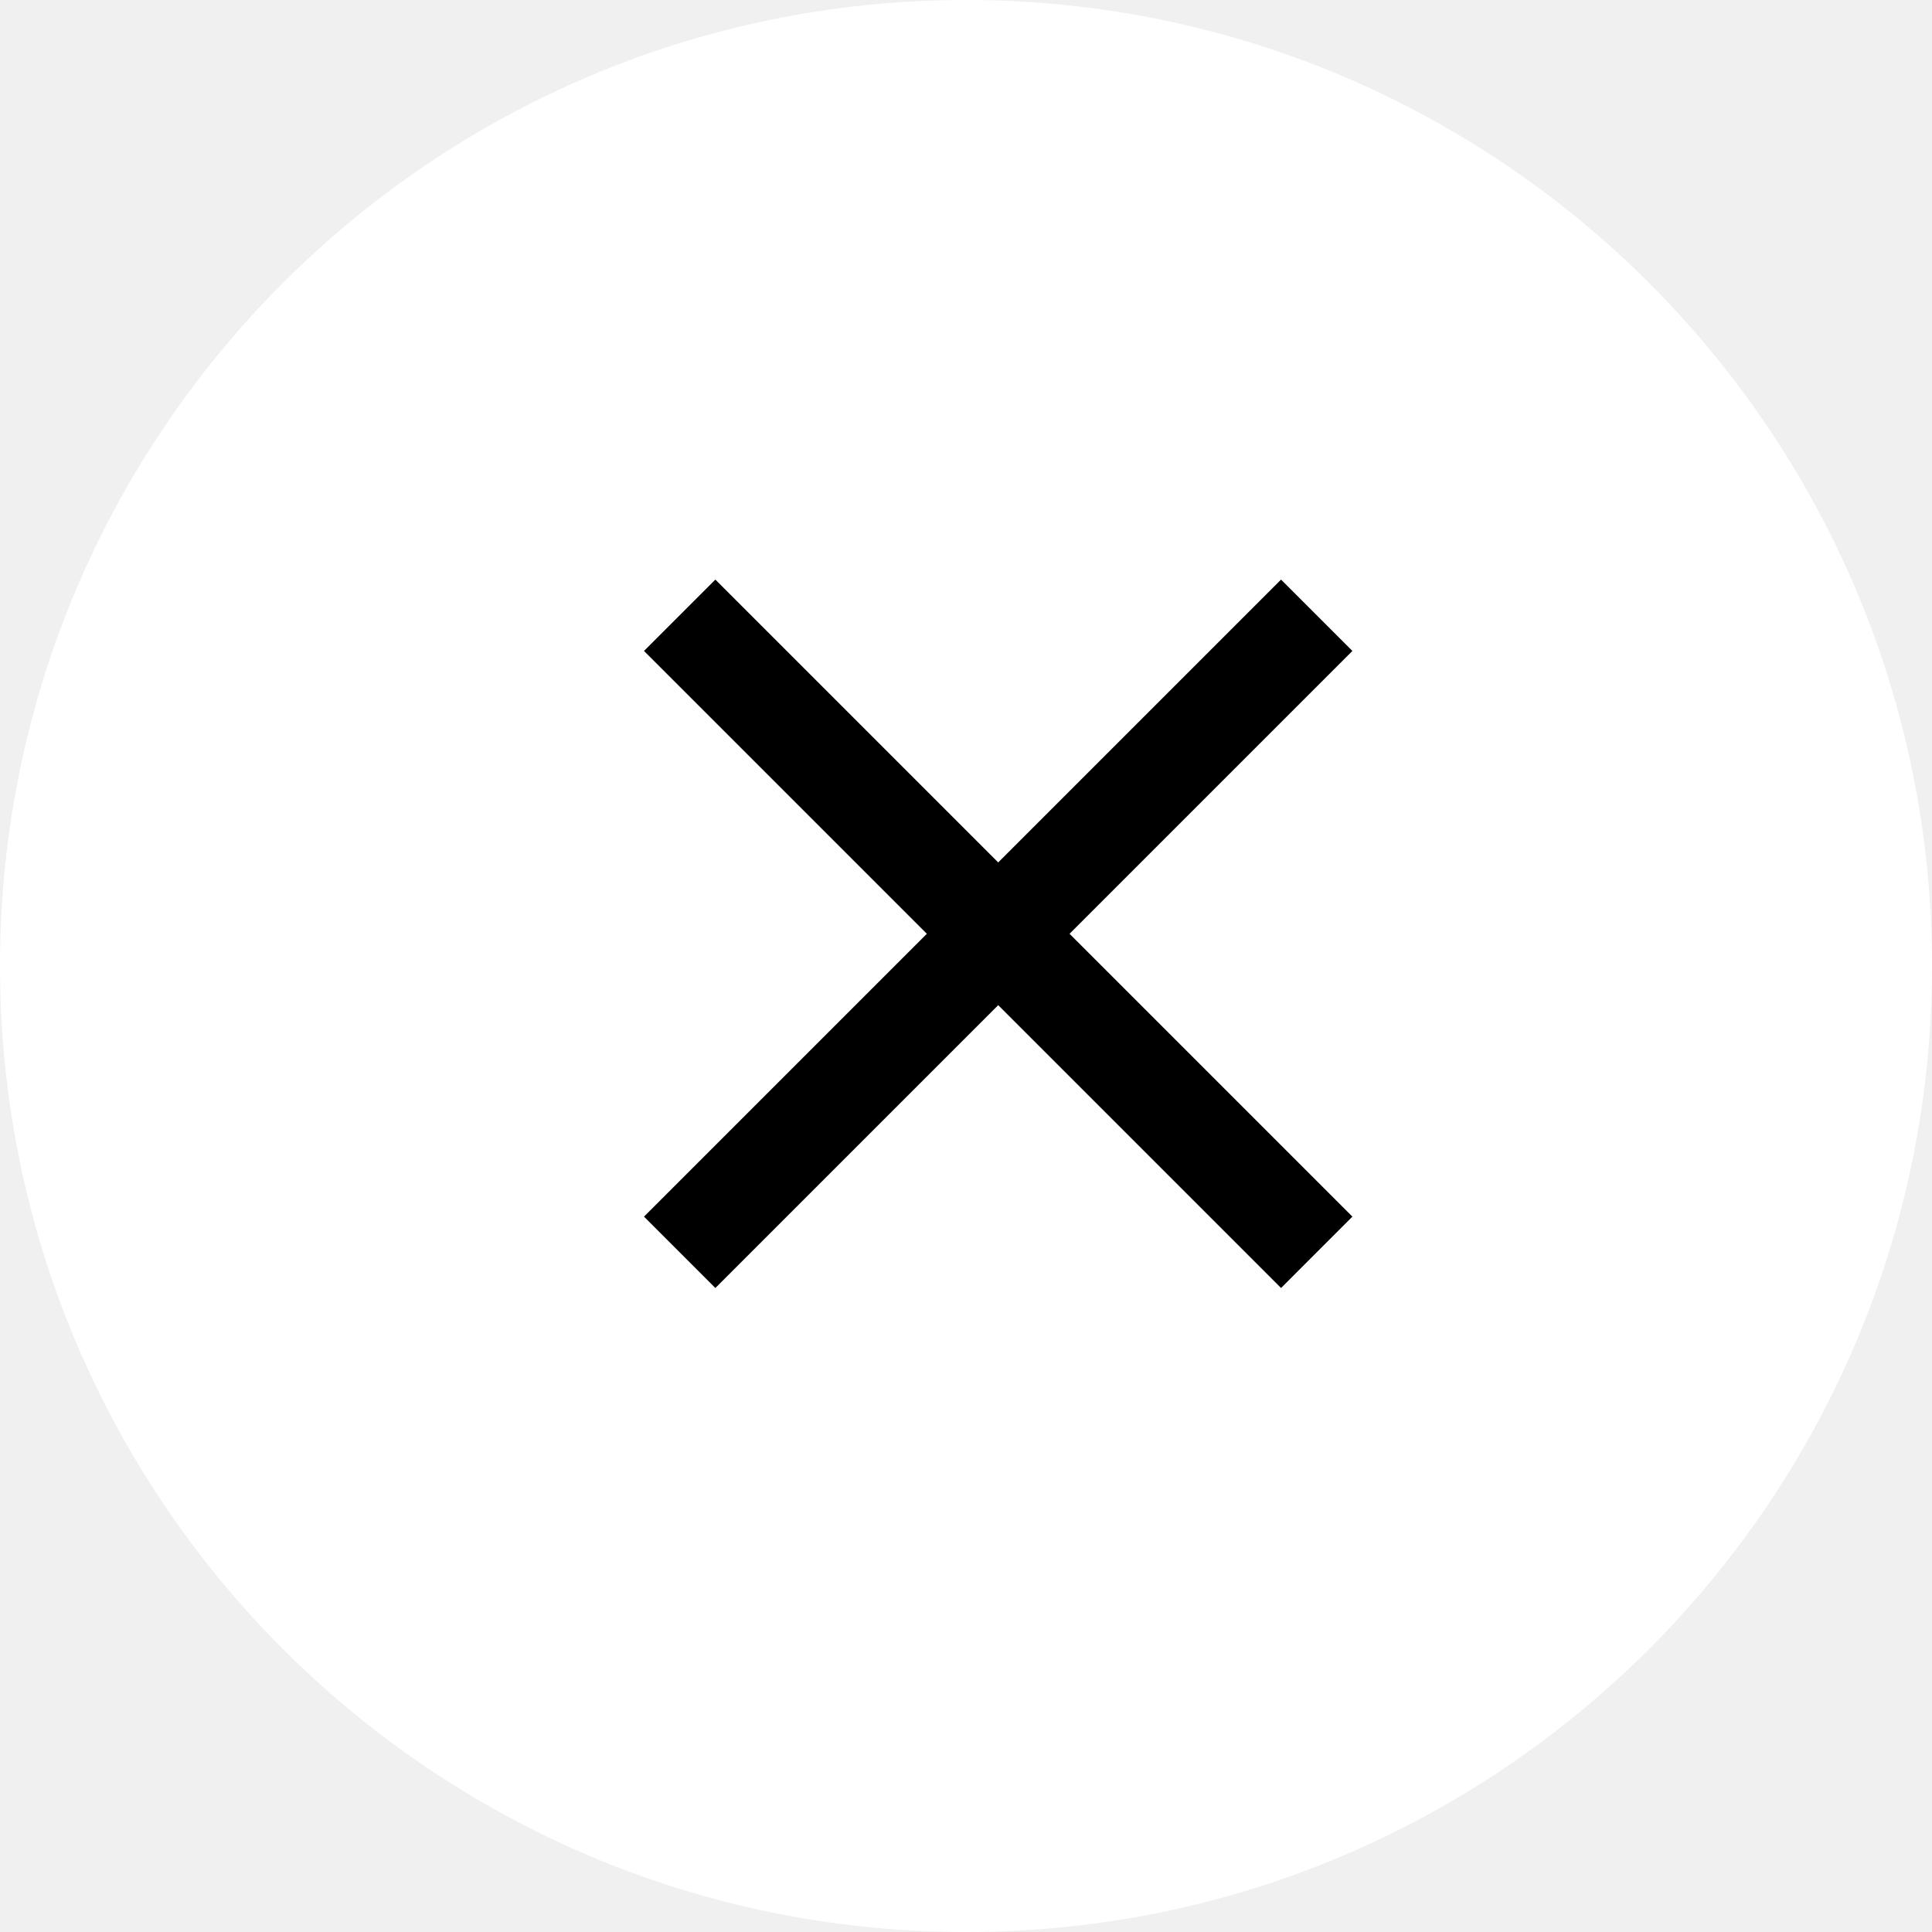
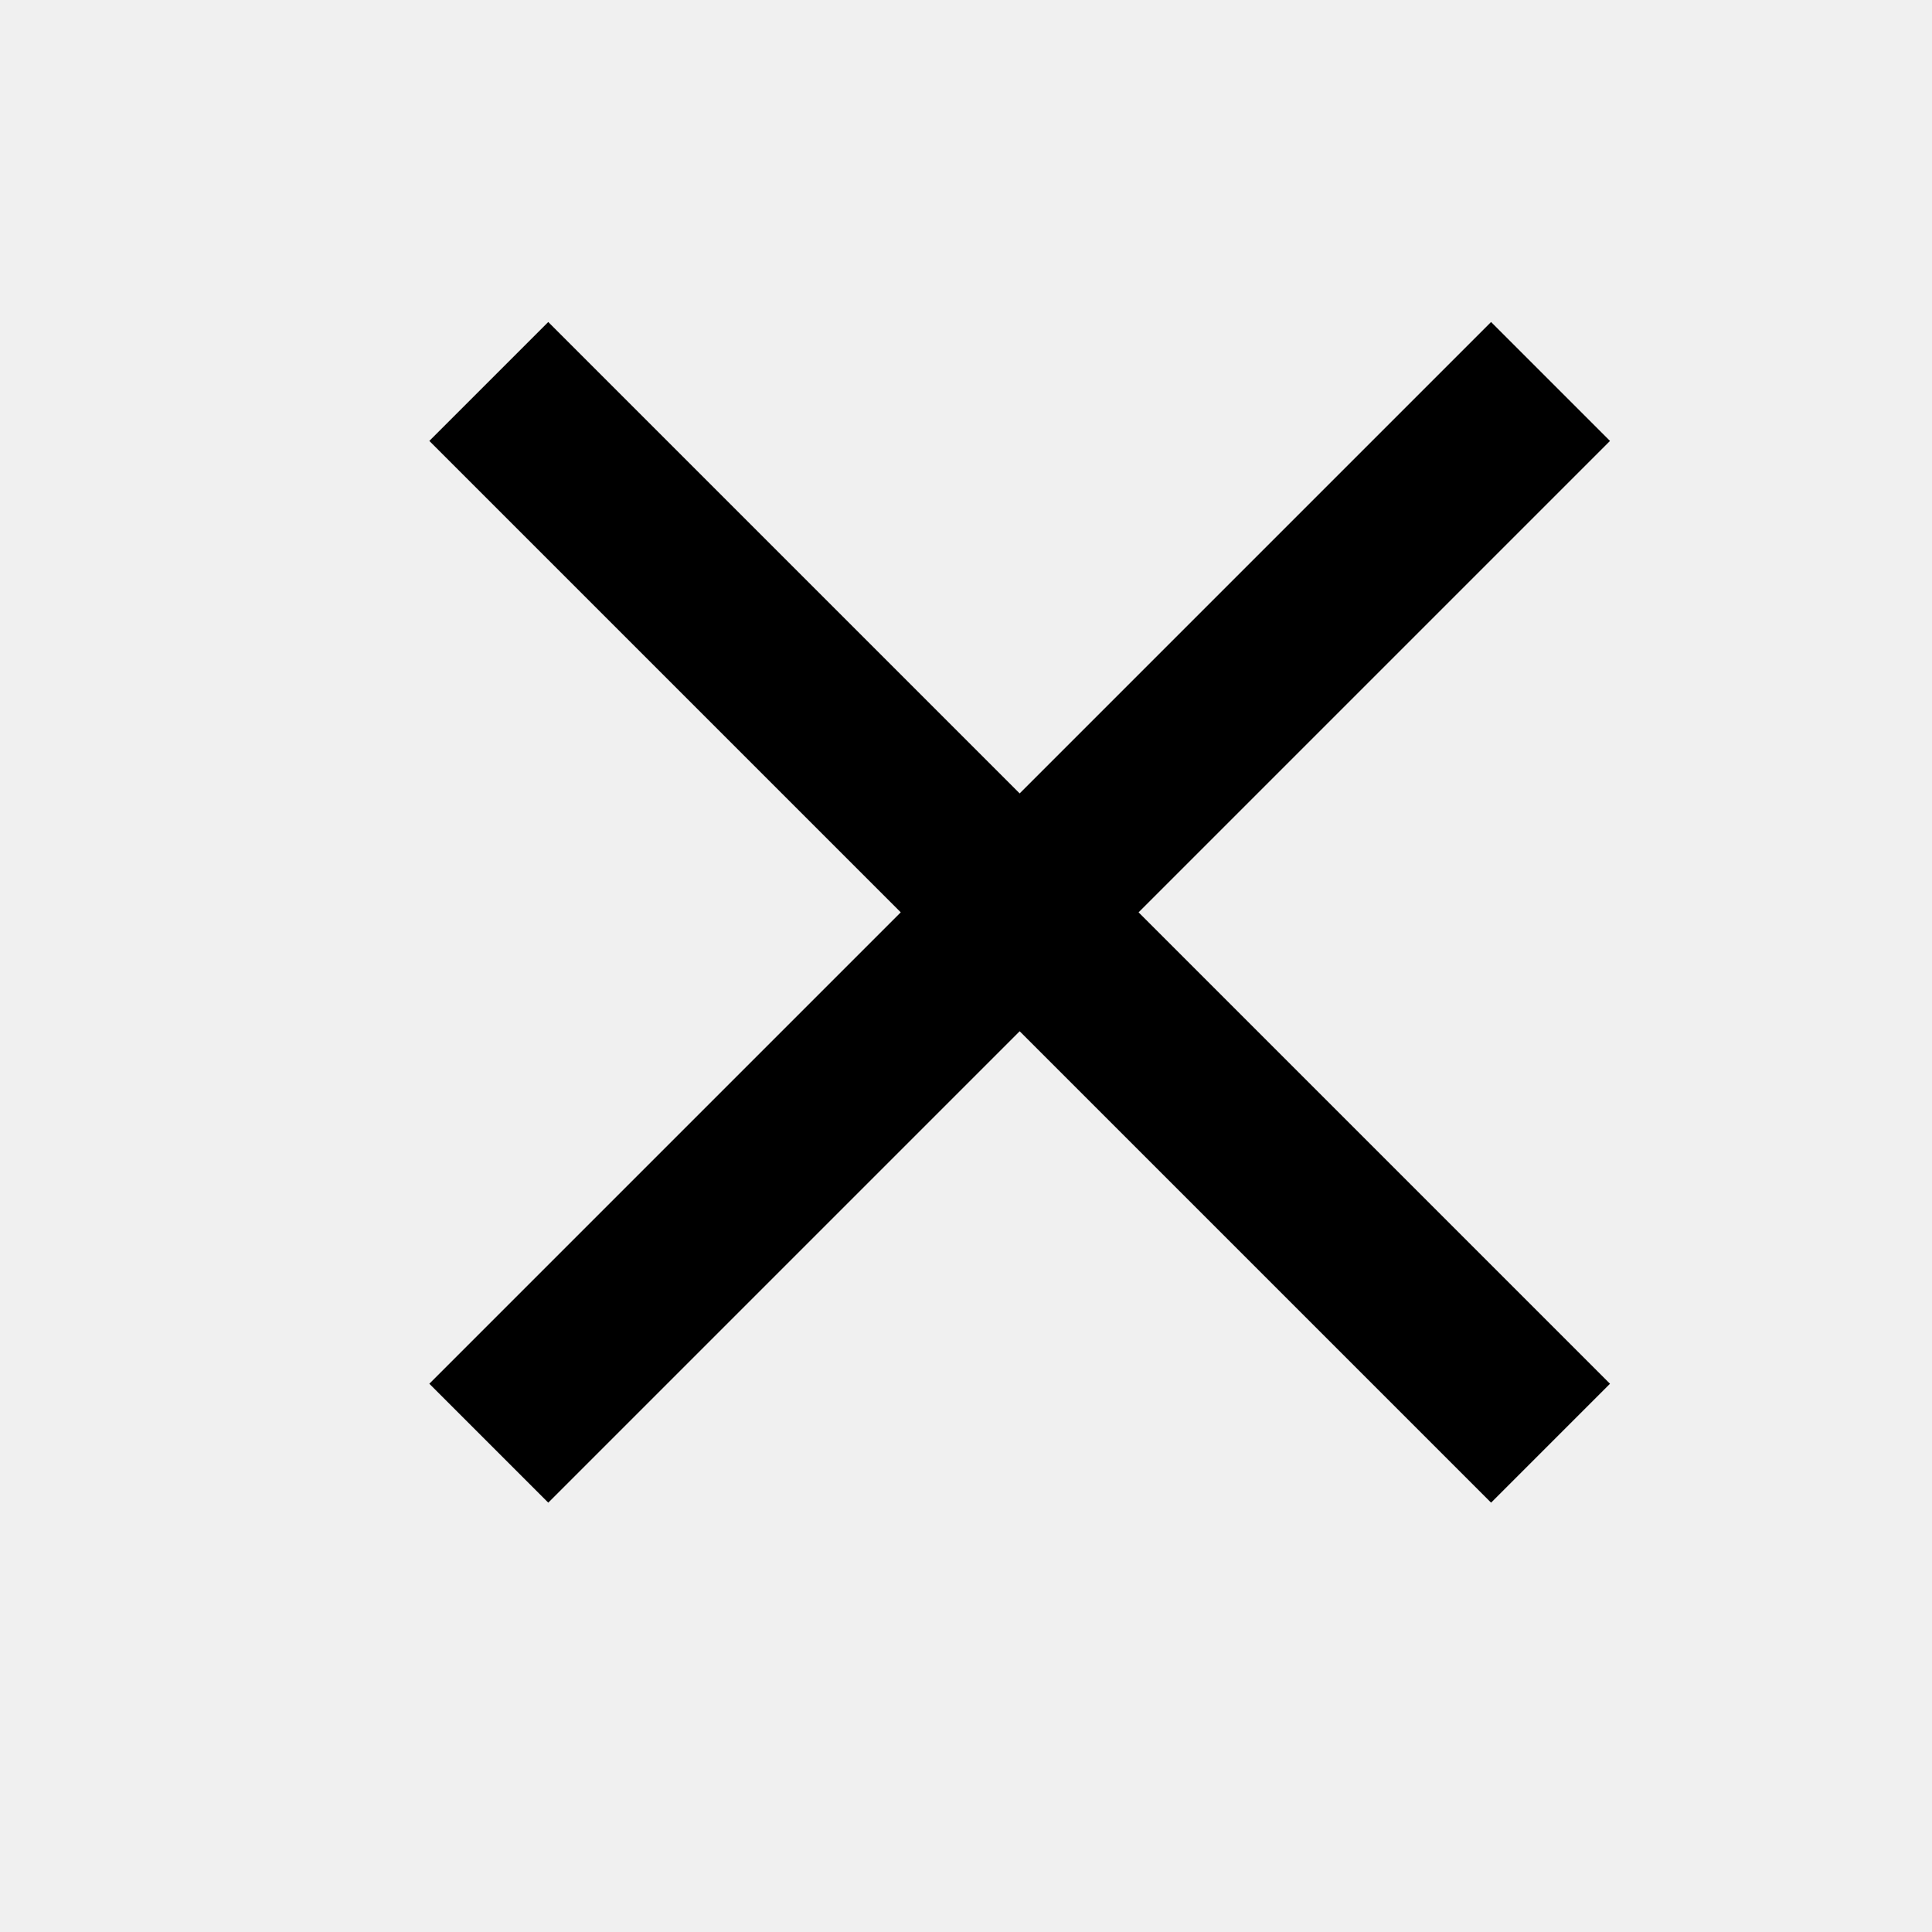
- <svg xmlns="http://www.w3.org/2000/svg" width="30" height="30" viewBox="0 0 30 30" fill="none">
-   <circle cx="15" cy="15" r="15" fill="white" />
-   <circle cx="15" cy="15" r="14.5" />
-   <path d="M21 10.108L19.892 9L15.5 13.392L11.108 9L10 10.108L14.392 14.5L10 18.892L11.108 20L15.5 15.608L19.892 20L21 18.892L16.608 14.5L21 10.108Z" fill="black" />
+ <svg xmlns="http://www.w3.org/2000/svg" width="18" height="18" viewBox="0 0 18 18" fill="none">
+   <path d="M15 4.108L13.892 3L9.5 7.392L5.108 3L4 4.108L8.392 8.5L4 12.892L5.108 14L9.5 9.608L13.892 14L15 12.892L10.608 8.5L15 4.108Z" fill="black" />
</svg>
